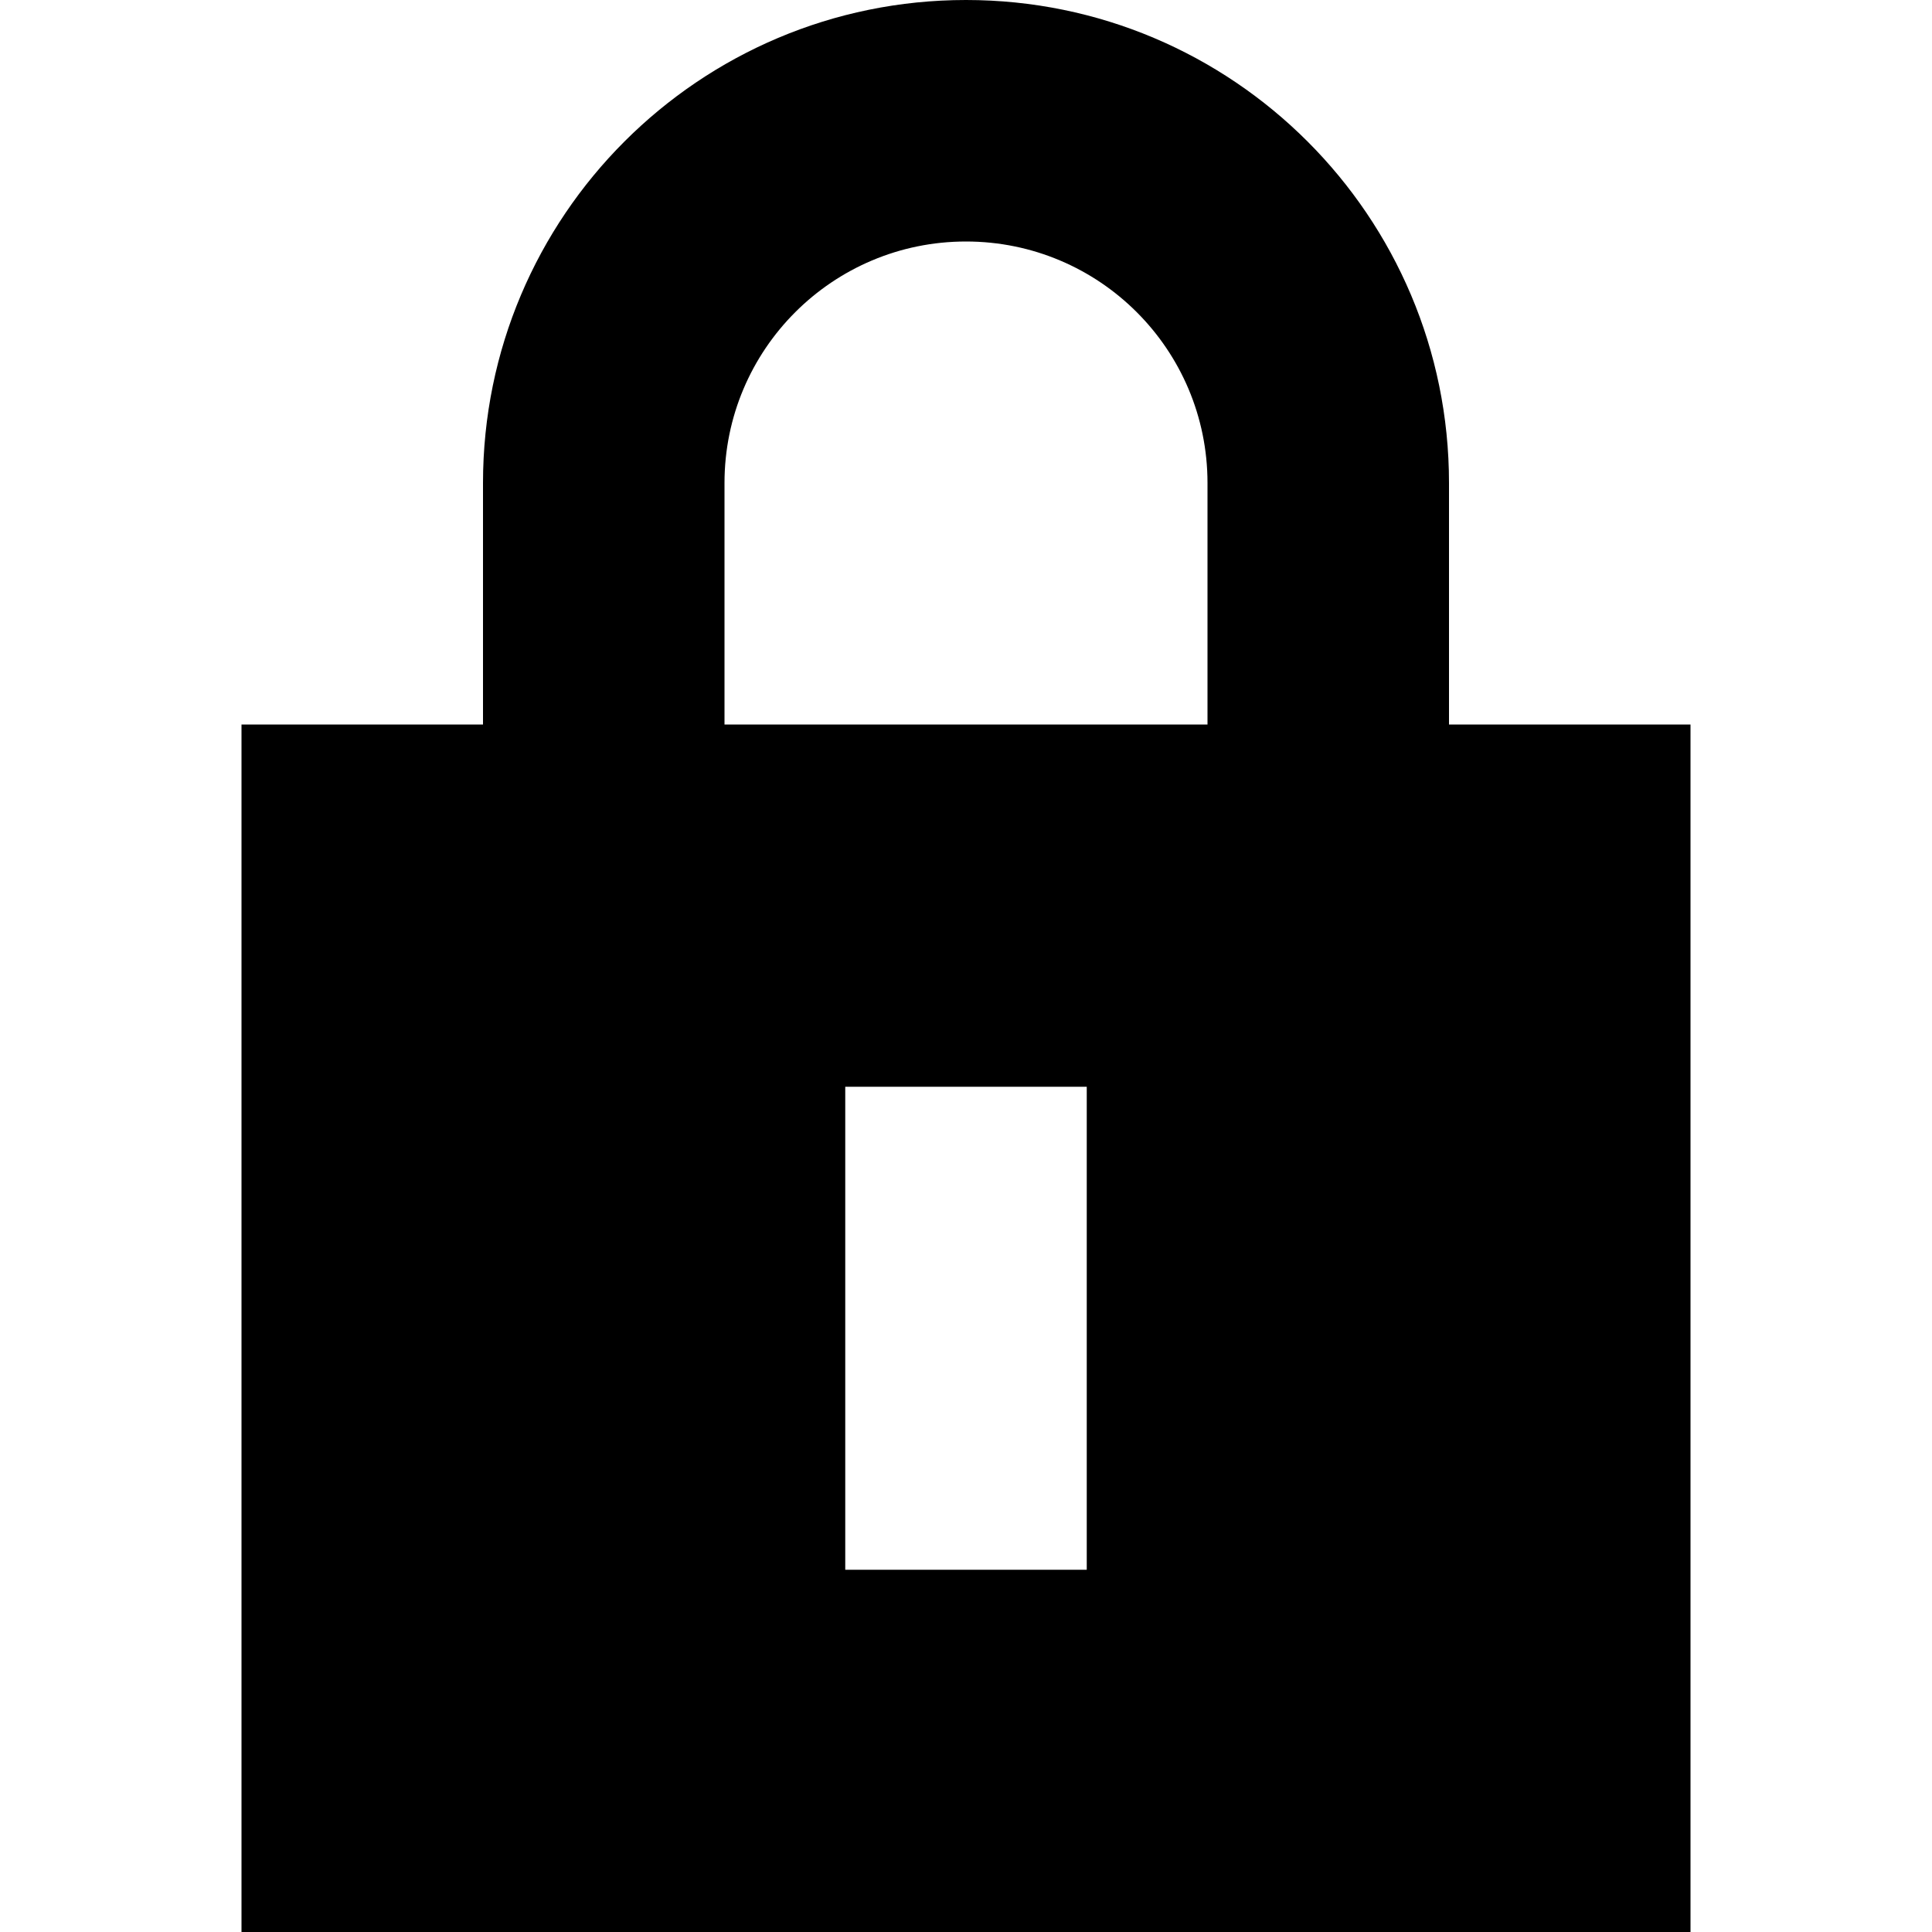
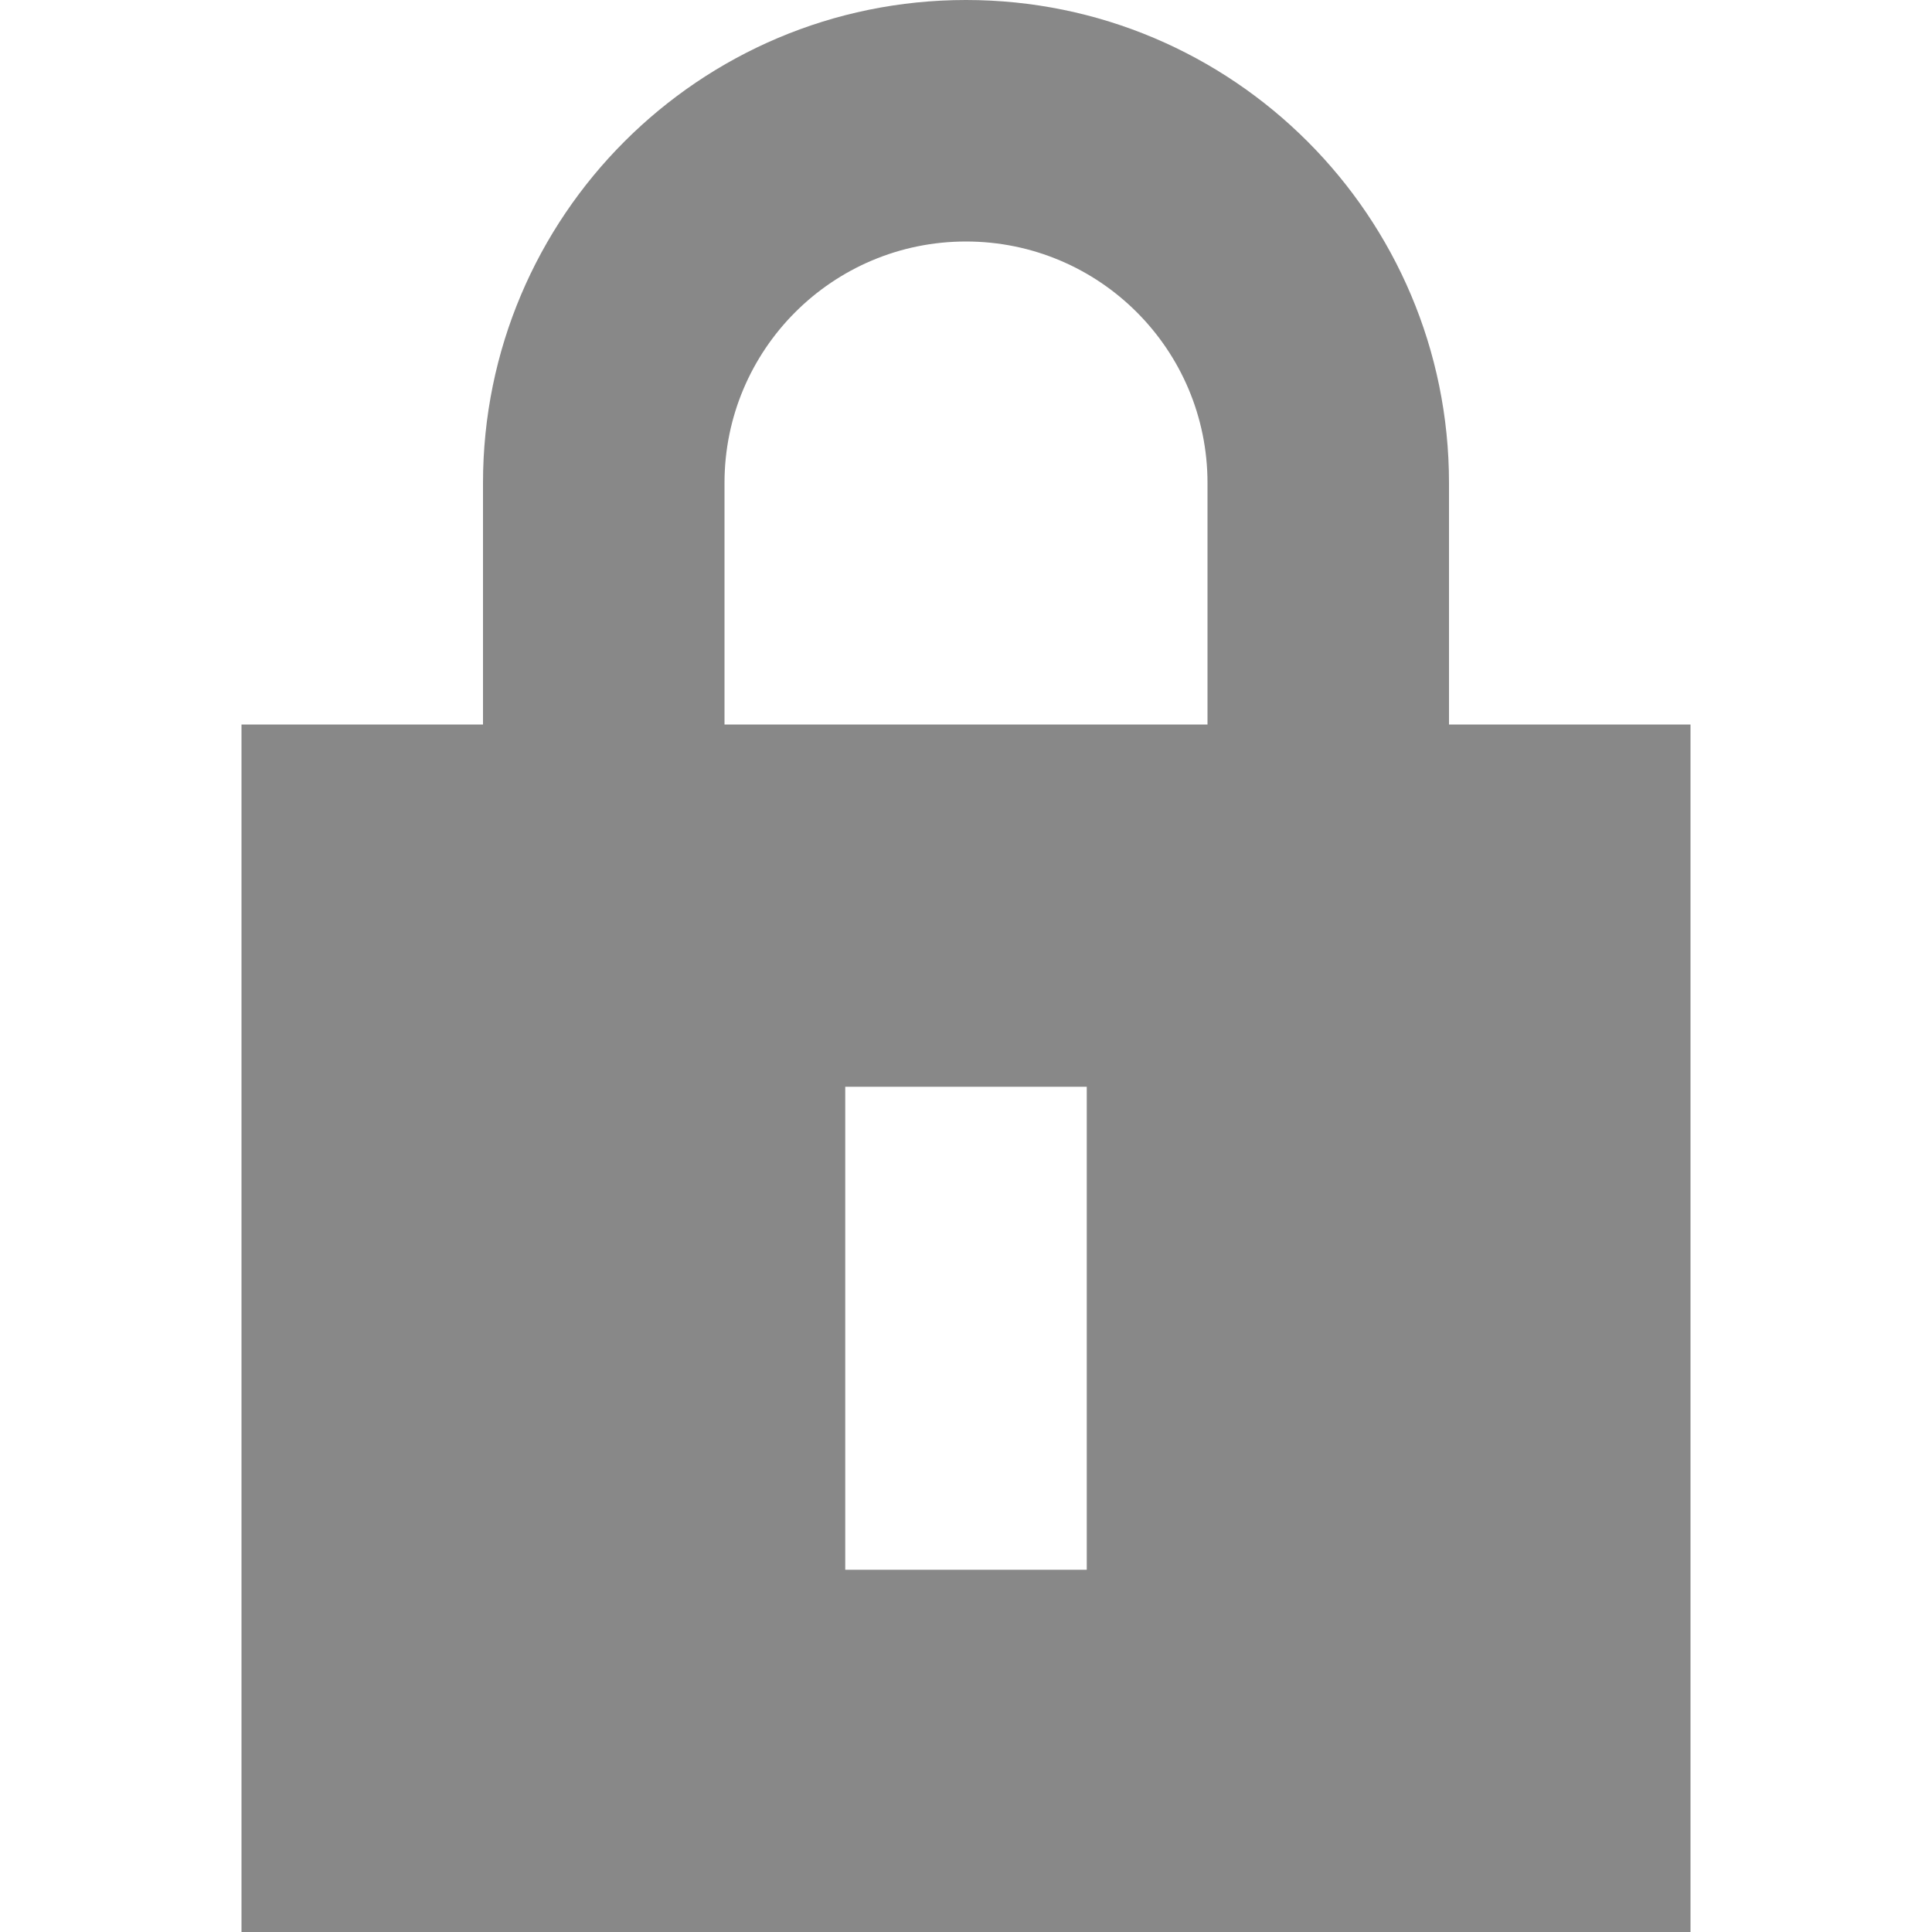
<svg xmlns="http://www.w3.org/2000/svg" width="800px" height="800px" viewBox="0 0 16 16" fill="none">
-   <path fill-rule="evenodd" clip-rule="evenodd" d="M4 6V4C4 1.791 5.791 0 8 0C10.209 0 12 1.791 12 4V6H14V16H2V6H4ZM6 4C6 2.895 6.895 2 8 2C9.105 2 10 2.895 10 4V6H6V4ZM7 13V9H9V13H7Z" fill="#000000" />
+   <path fill-rule="evenodd" clip-rule="evenodd" d="M4 6V4C4 1.791 5.791 0 8 0C10.209 0 12 1.791 12 4V6H14V16H2V6H4ZM6 4C6 2.895 6.895 2 8 2C9.105 2 10 2.895 10 4V6H6V4ZM7 13V9H9V13H7Z" fill="#888888" />
</svg>
